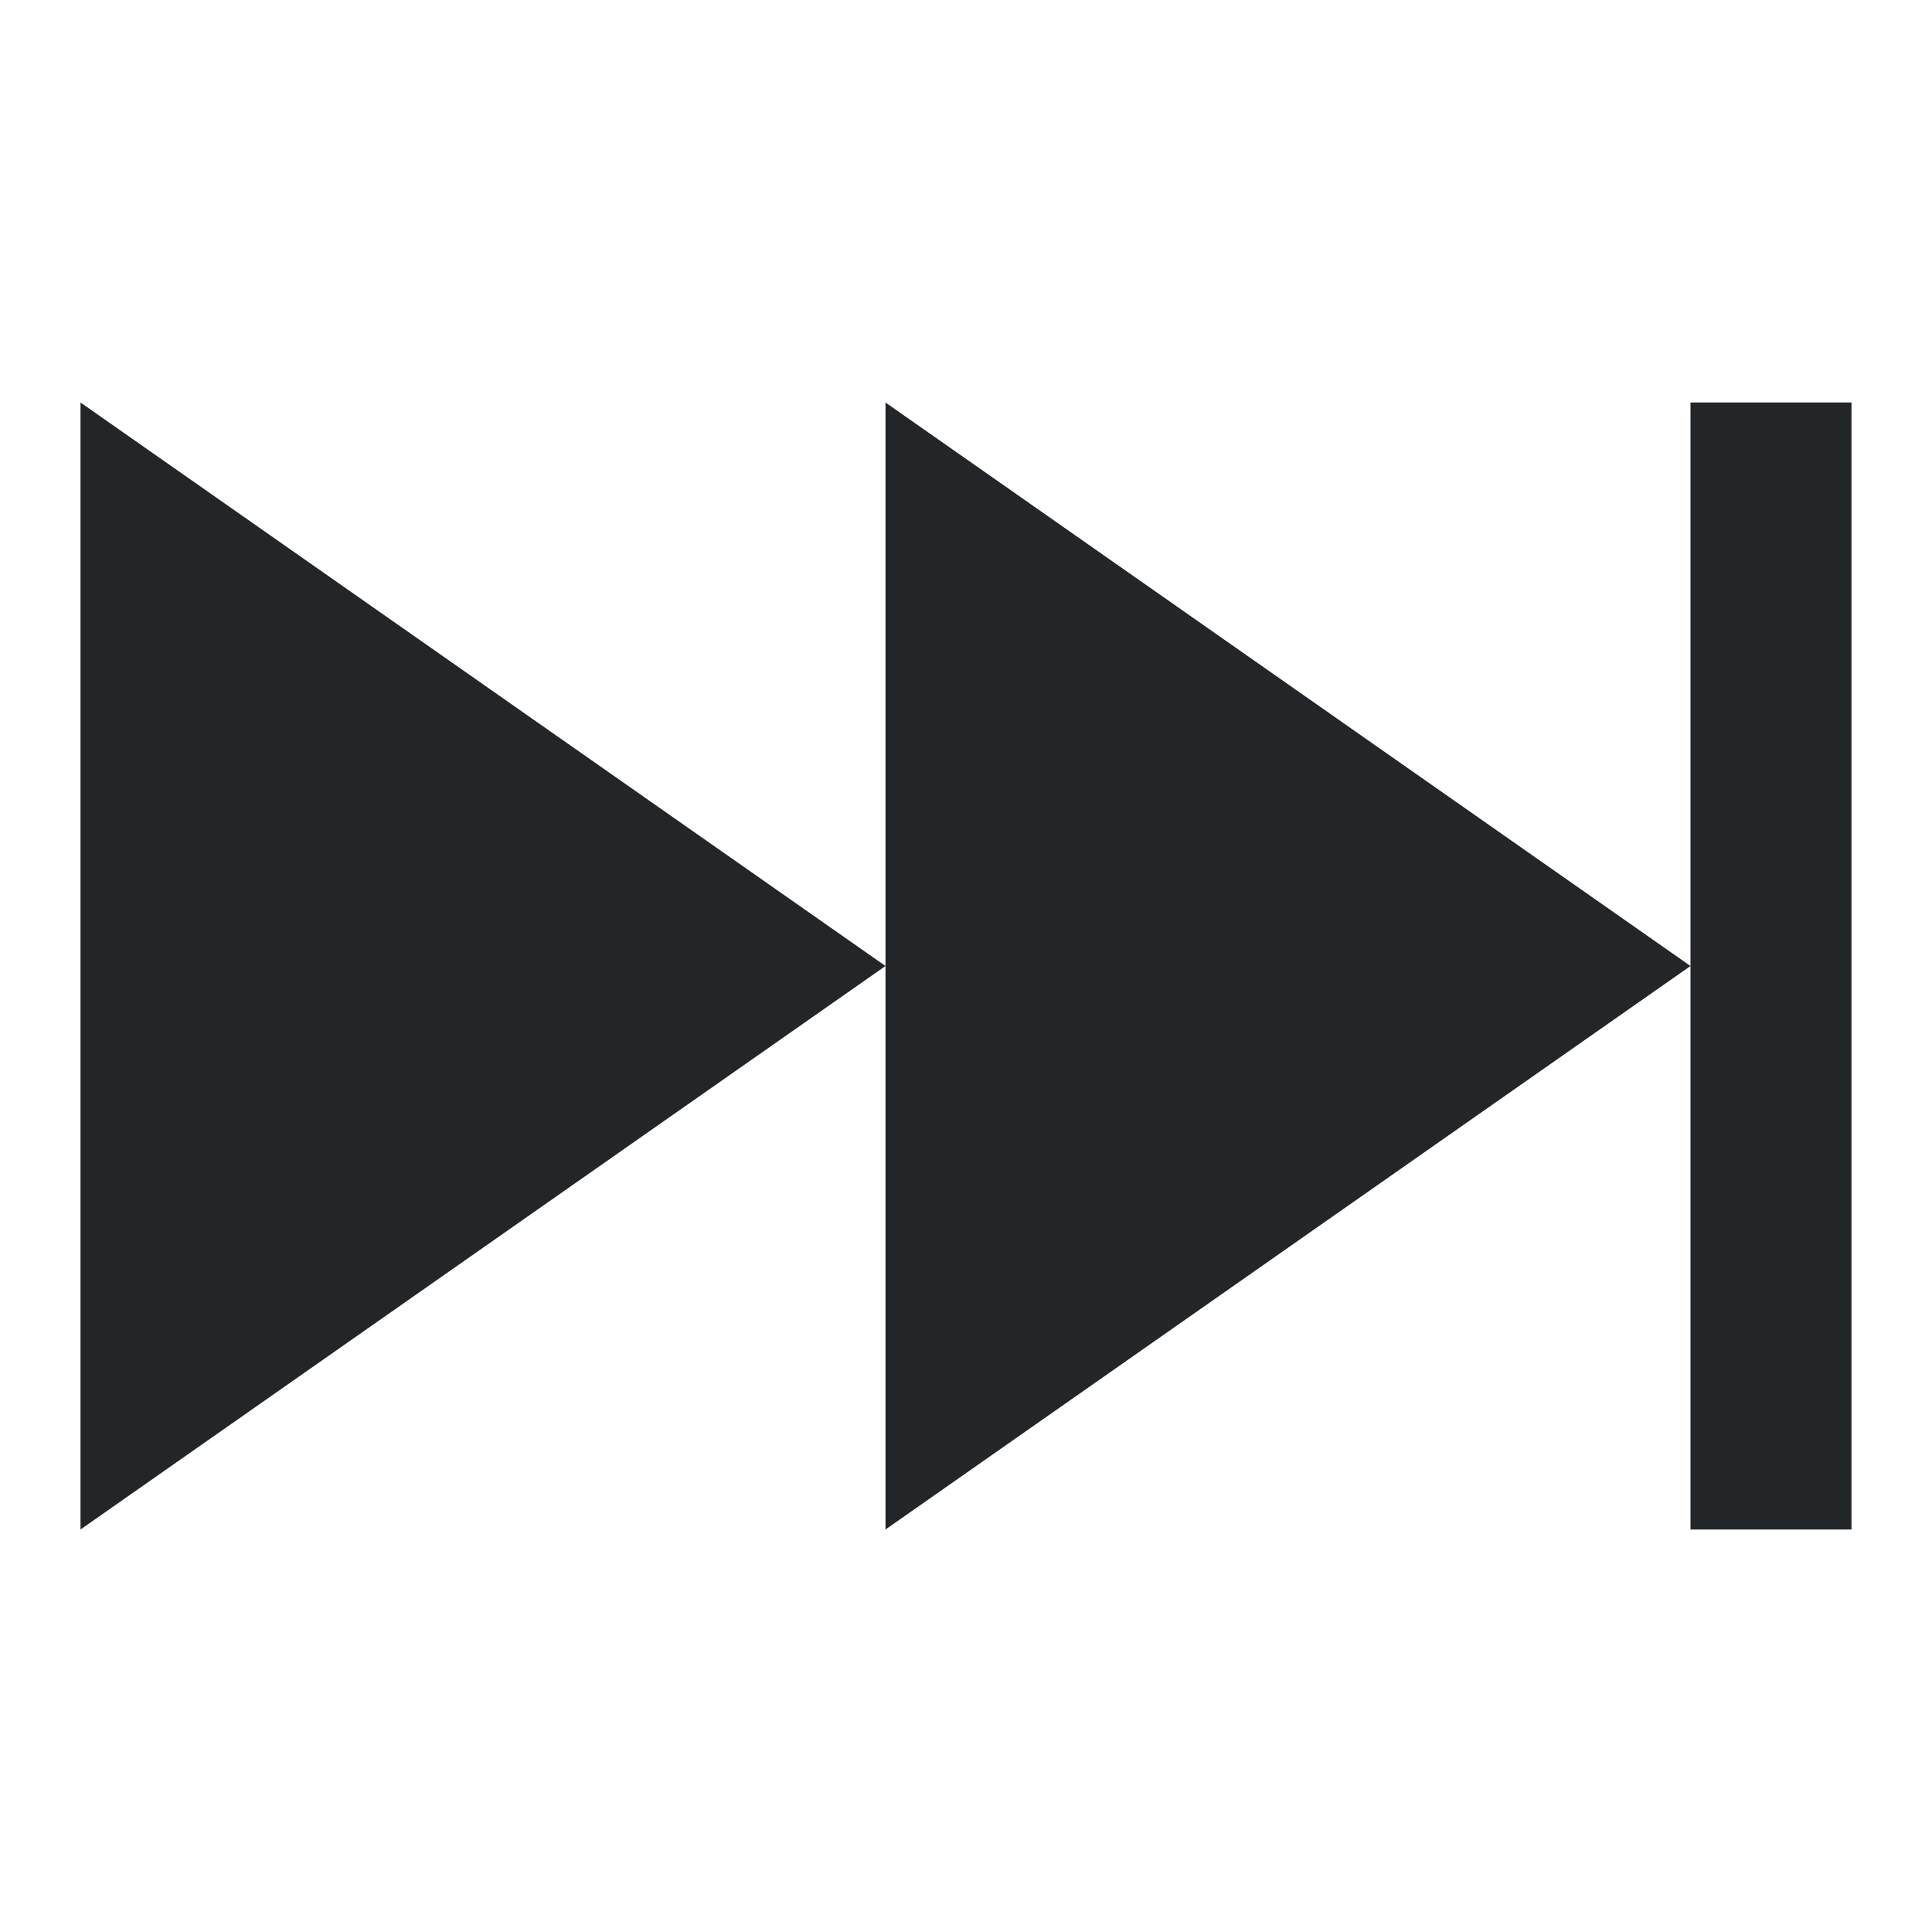
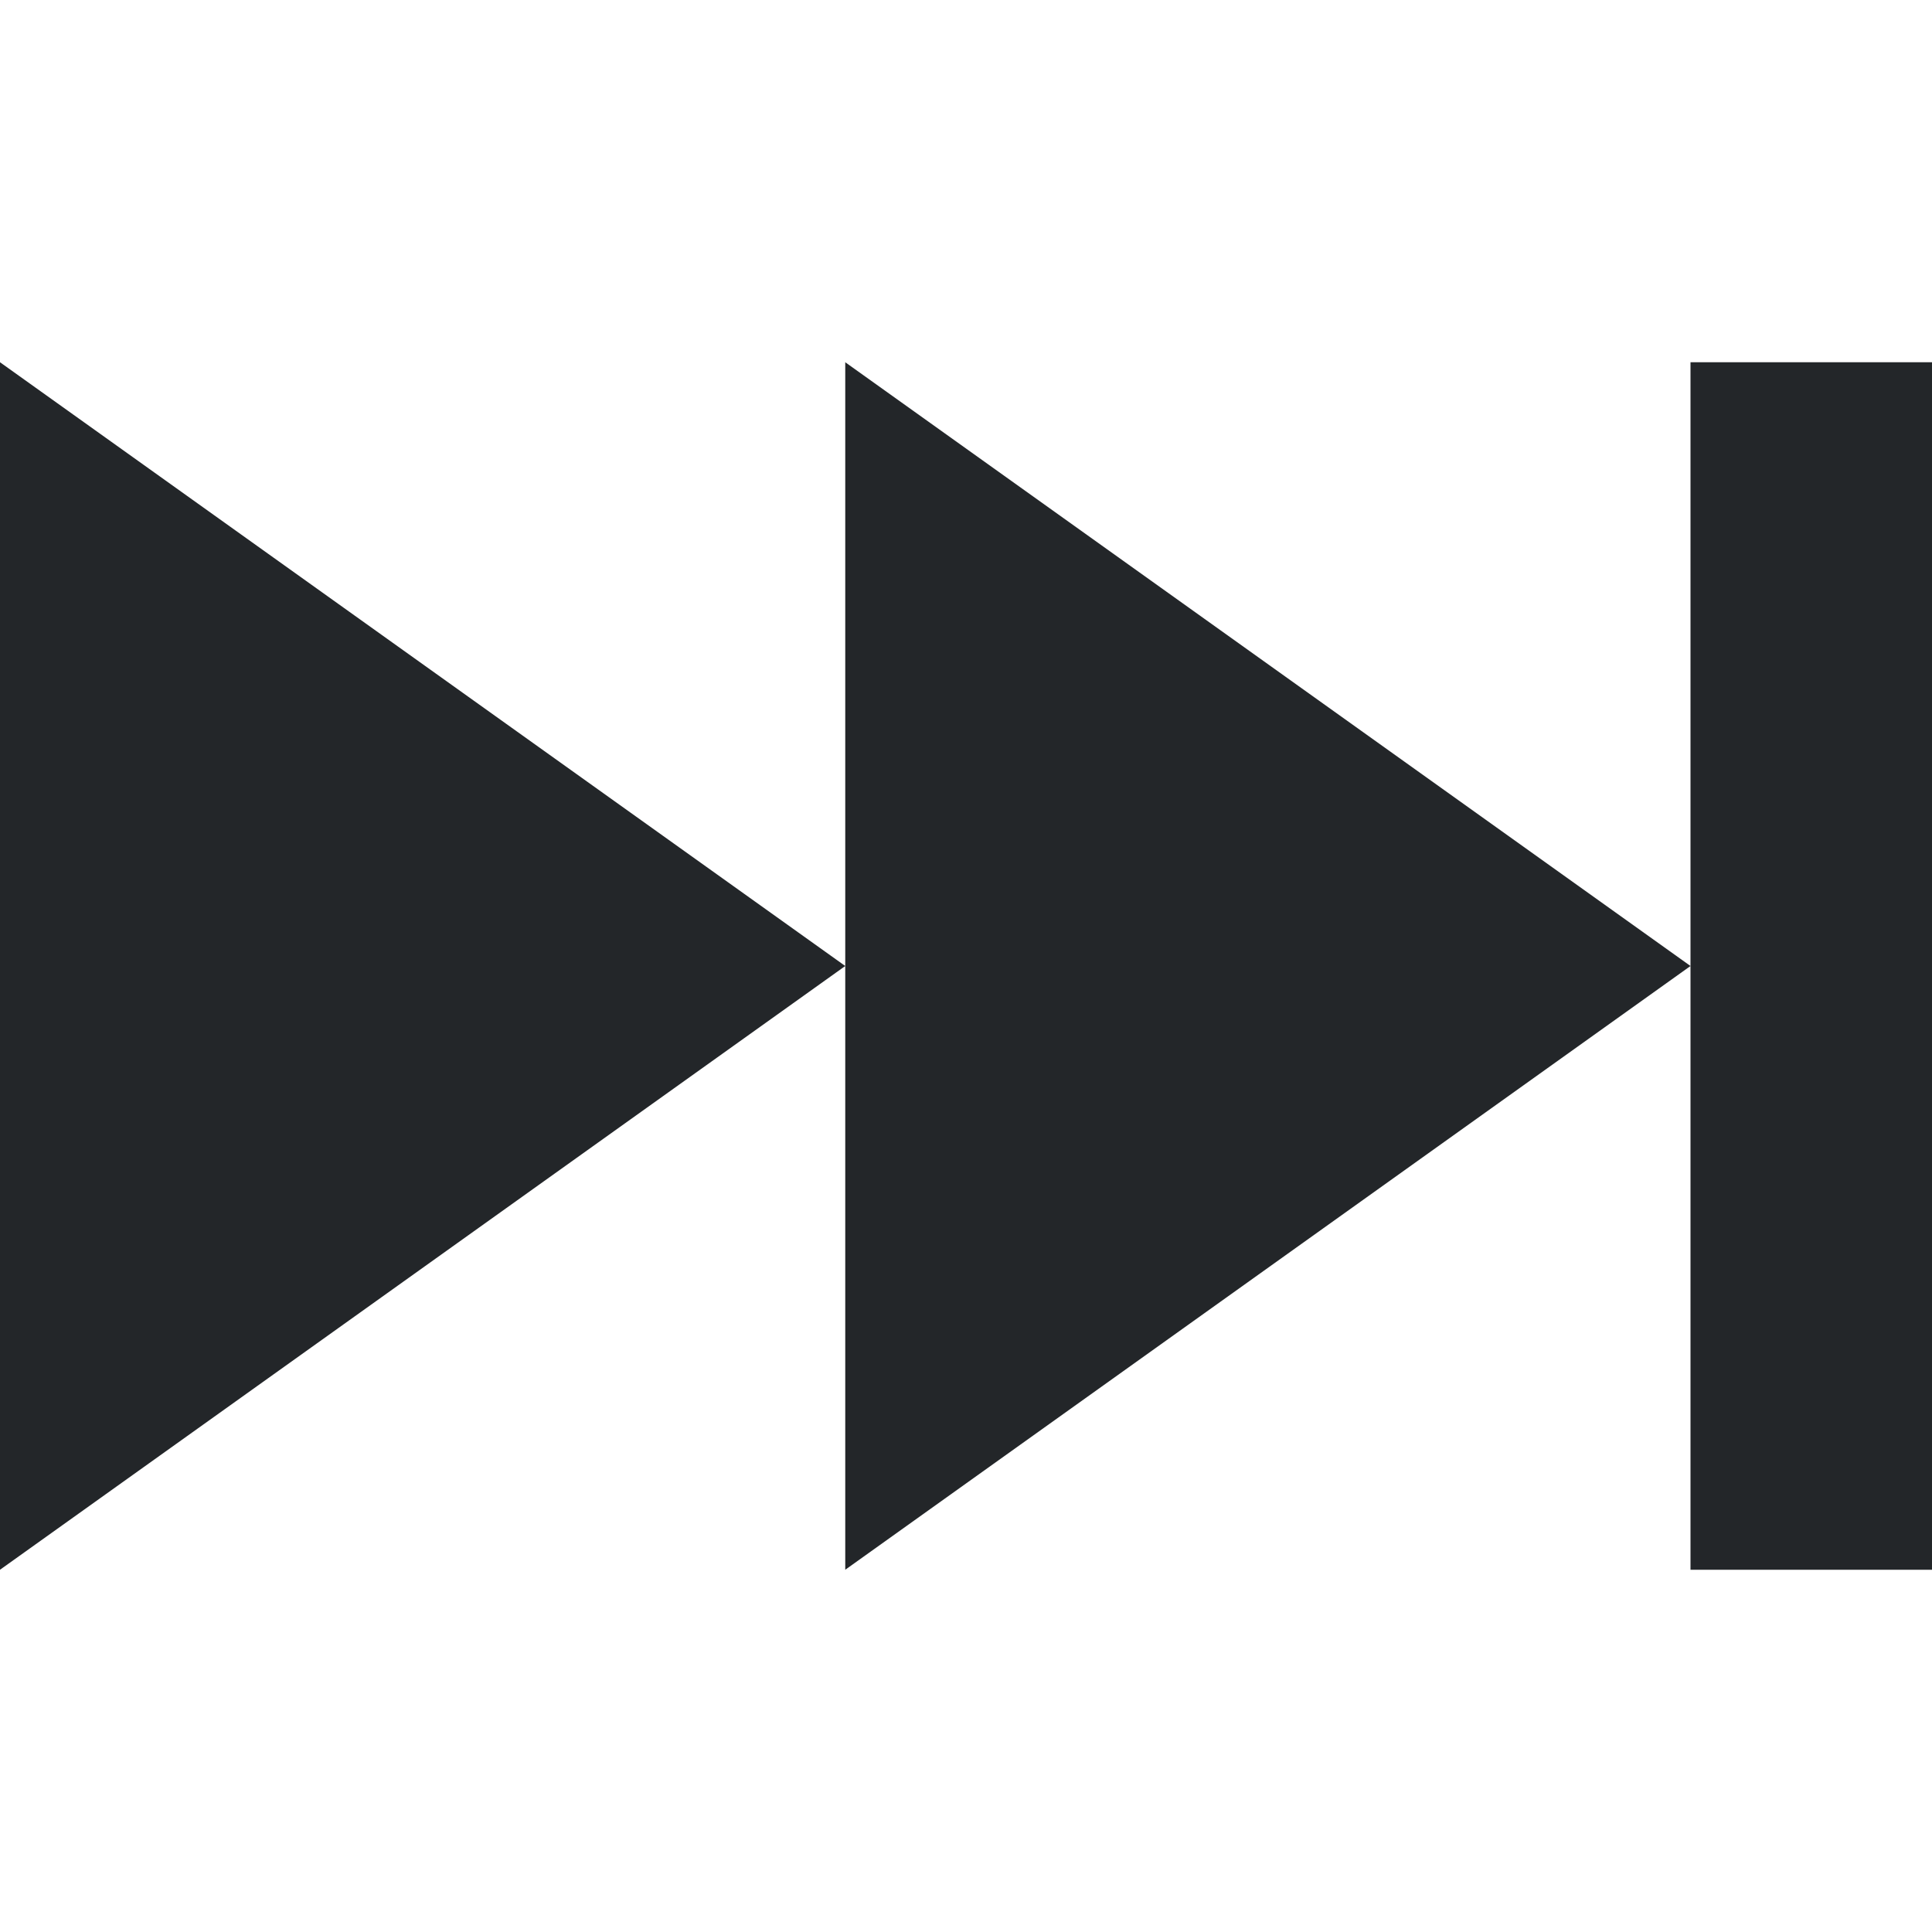
- <svg xmlns="http://www.w3.org/2000/svg" height="24" width="24">
+ <svg xmlns="http://www.w3.org/2000/svg" viewBox="0 0 32 32">
  <style type="text/css" id="current-color-scheme">
        .ColorScheme-Text {
            color:#232629;
        }
    </style>
-   <path d="M11 5v14l10-7zm10 7v7h2V5h-2zM1 5v14l10-7z" class="ColorScheme-Text" fill="currentColor" />
+   <path d="M32 6v20h-4V6zM14 16L0 26V6zm14 0L14 26V6z" class="ColorScheme-Text" fill="currentColor" />
</svg>
